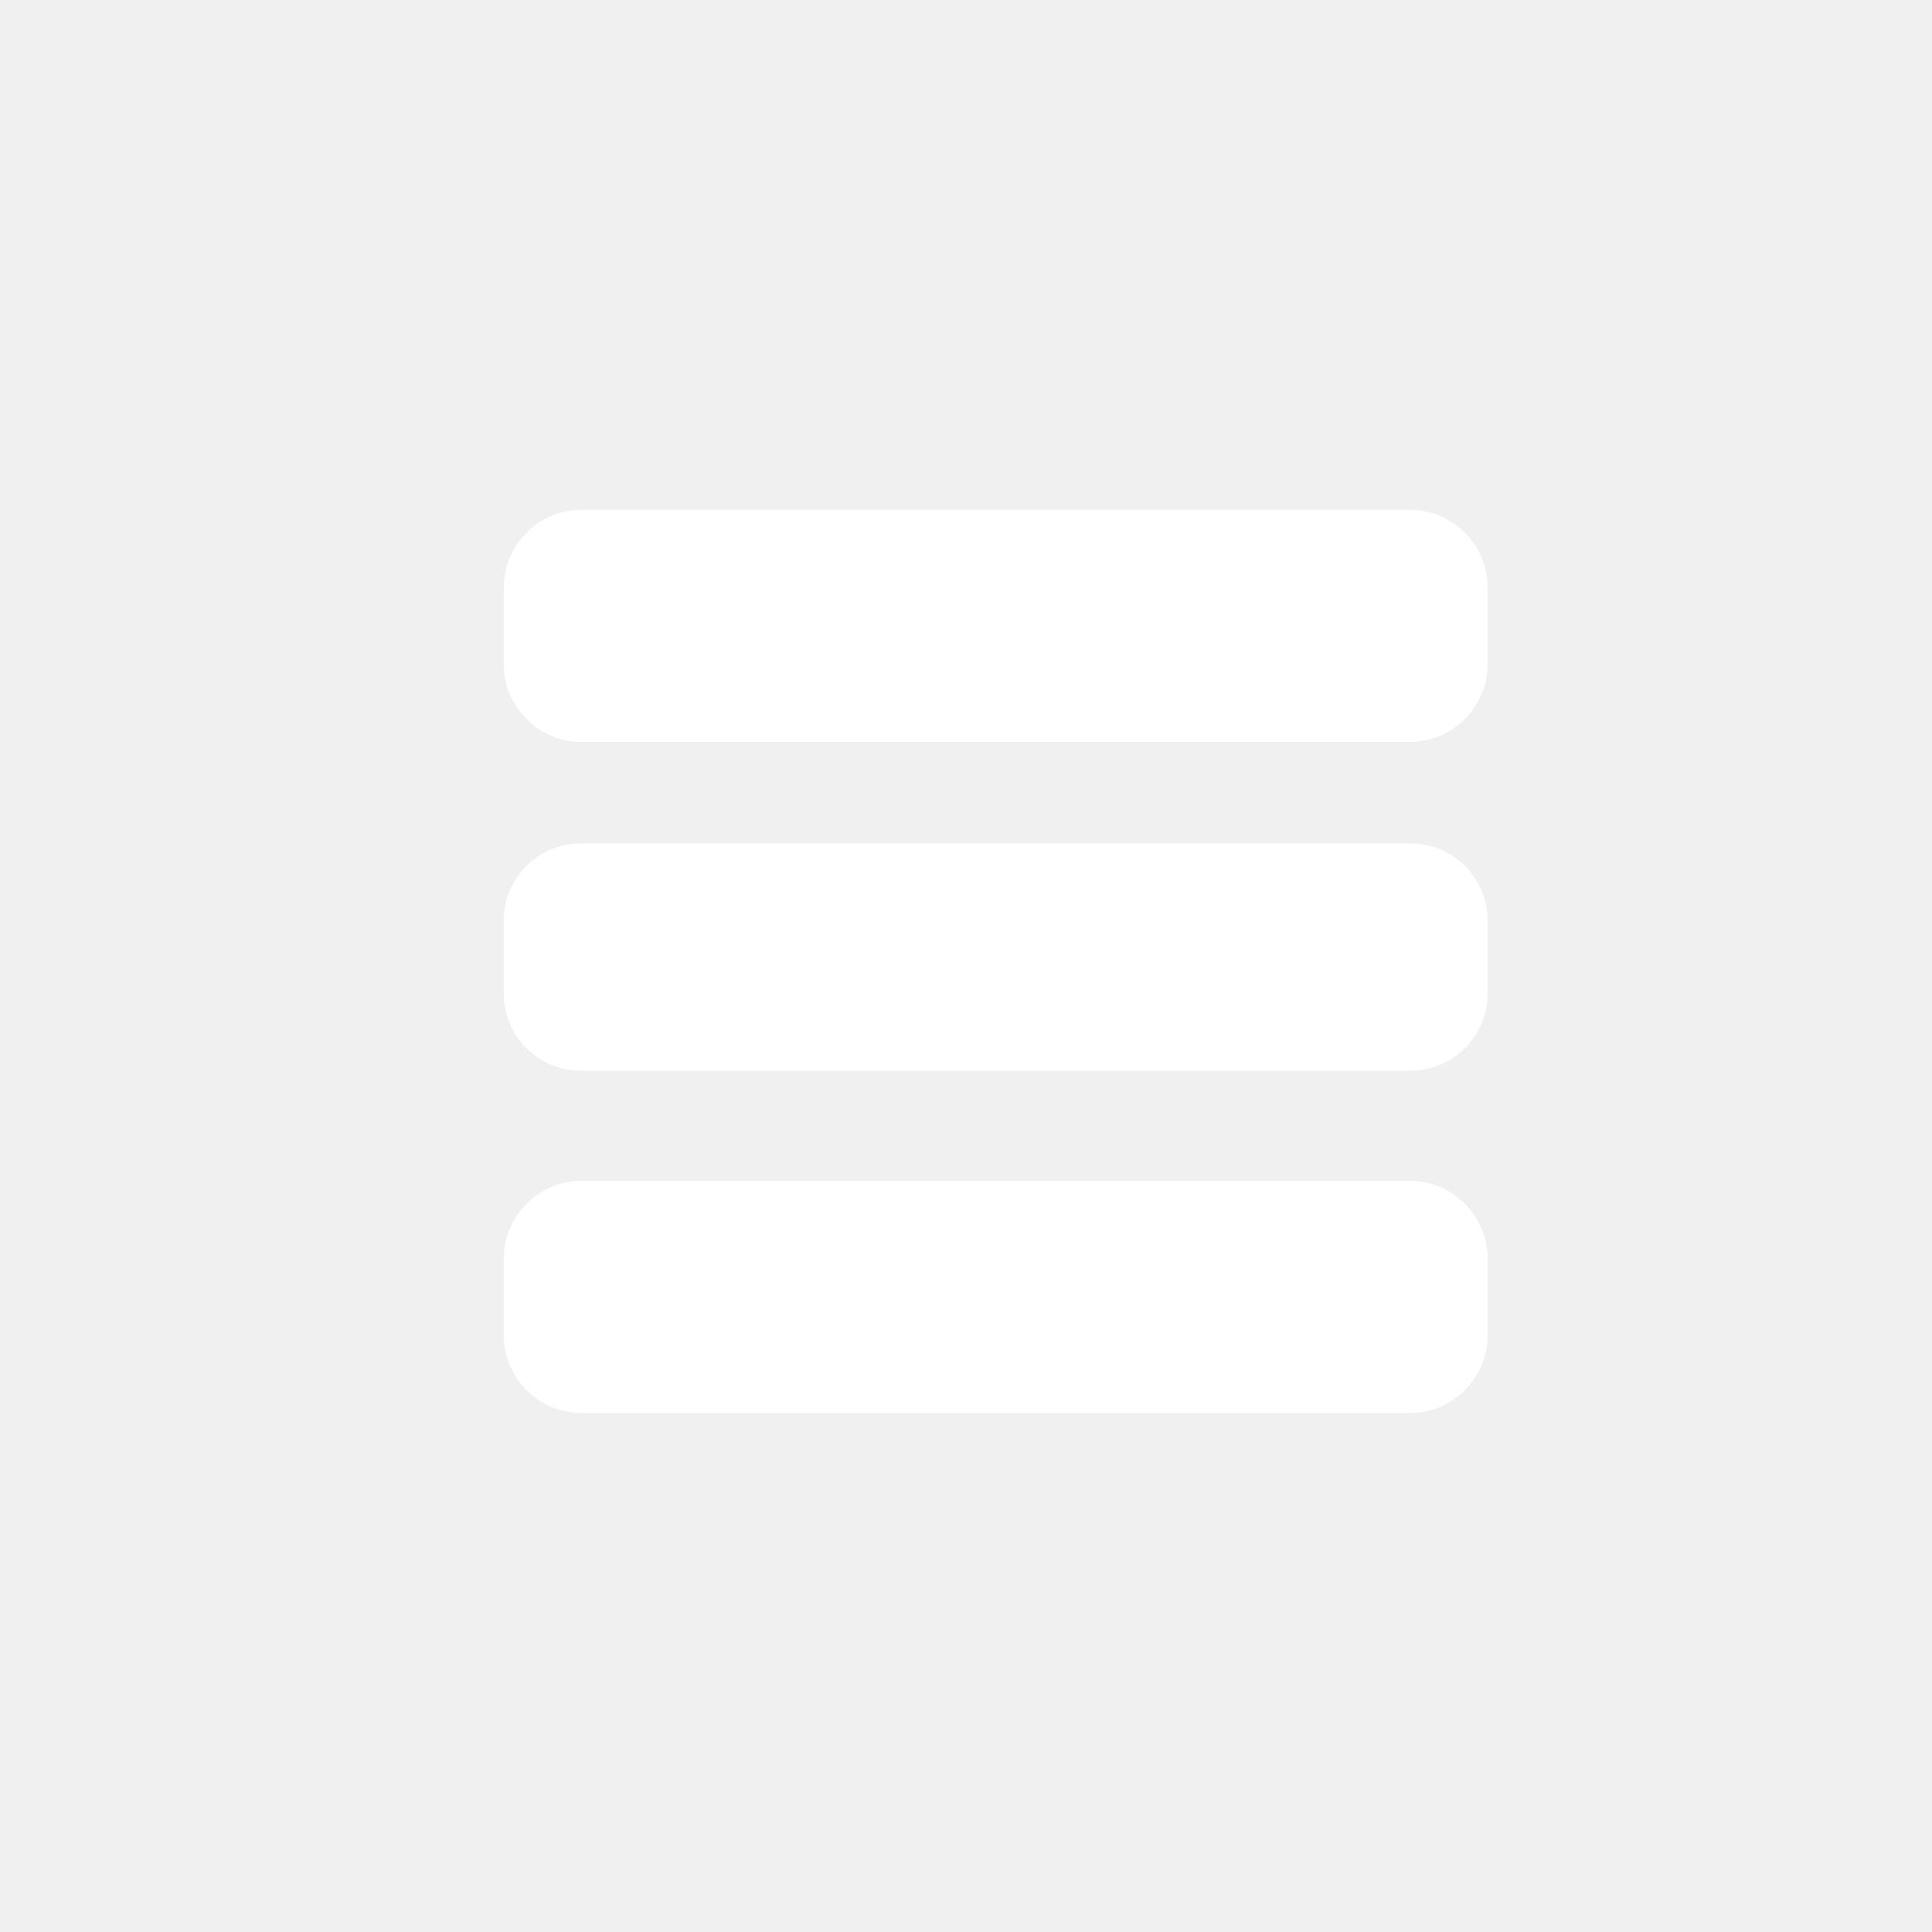
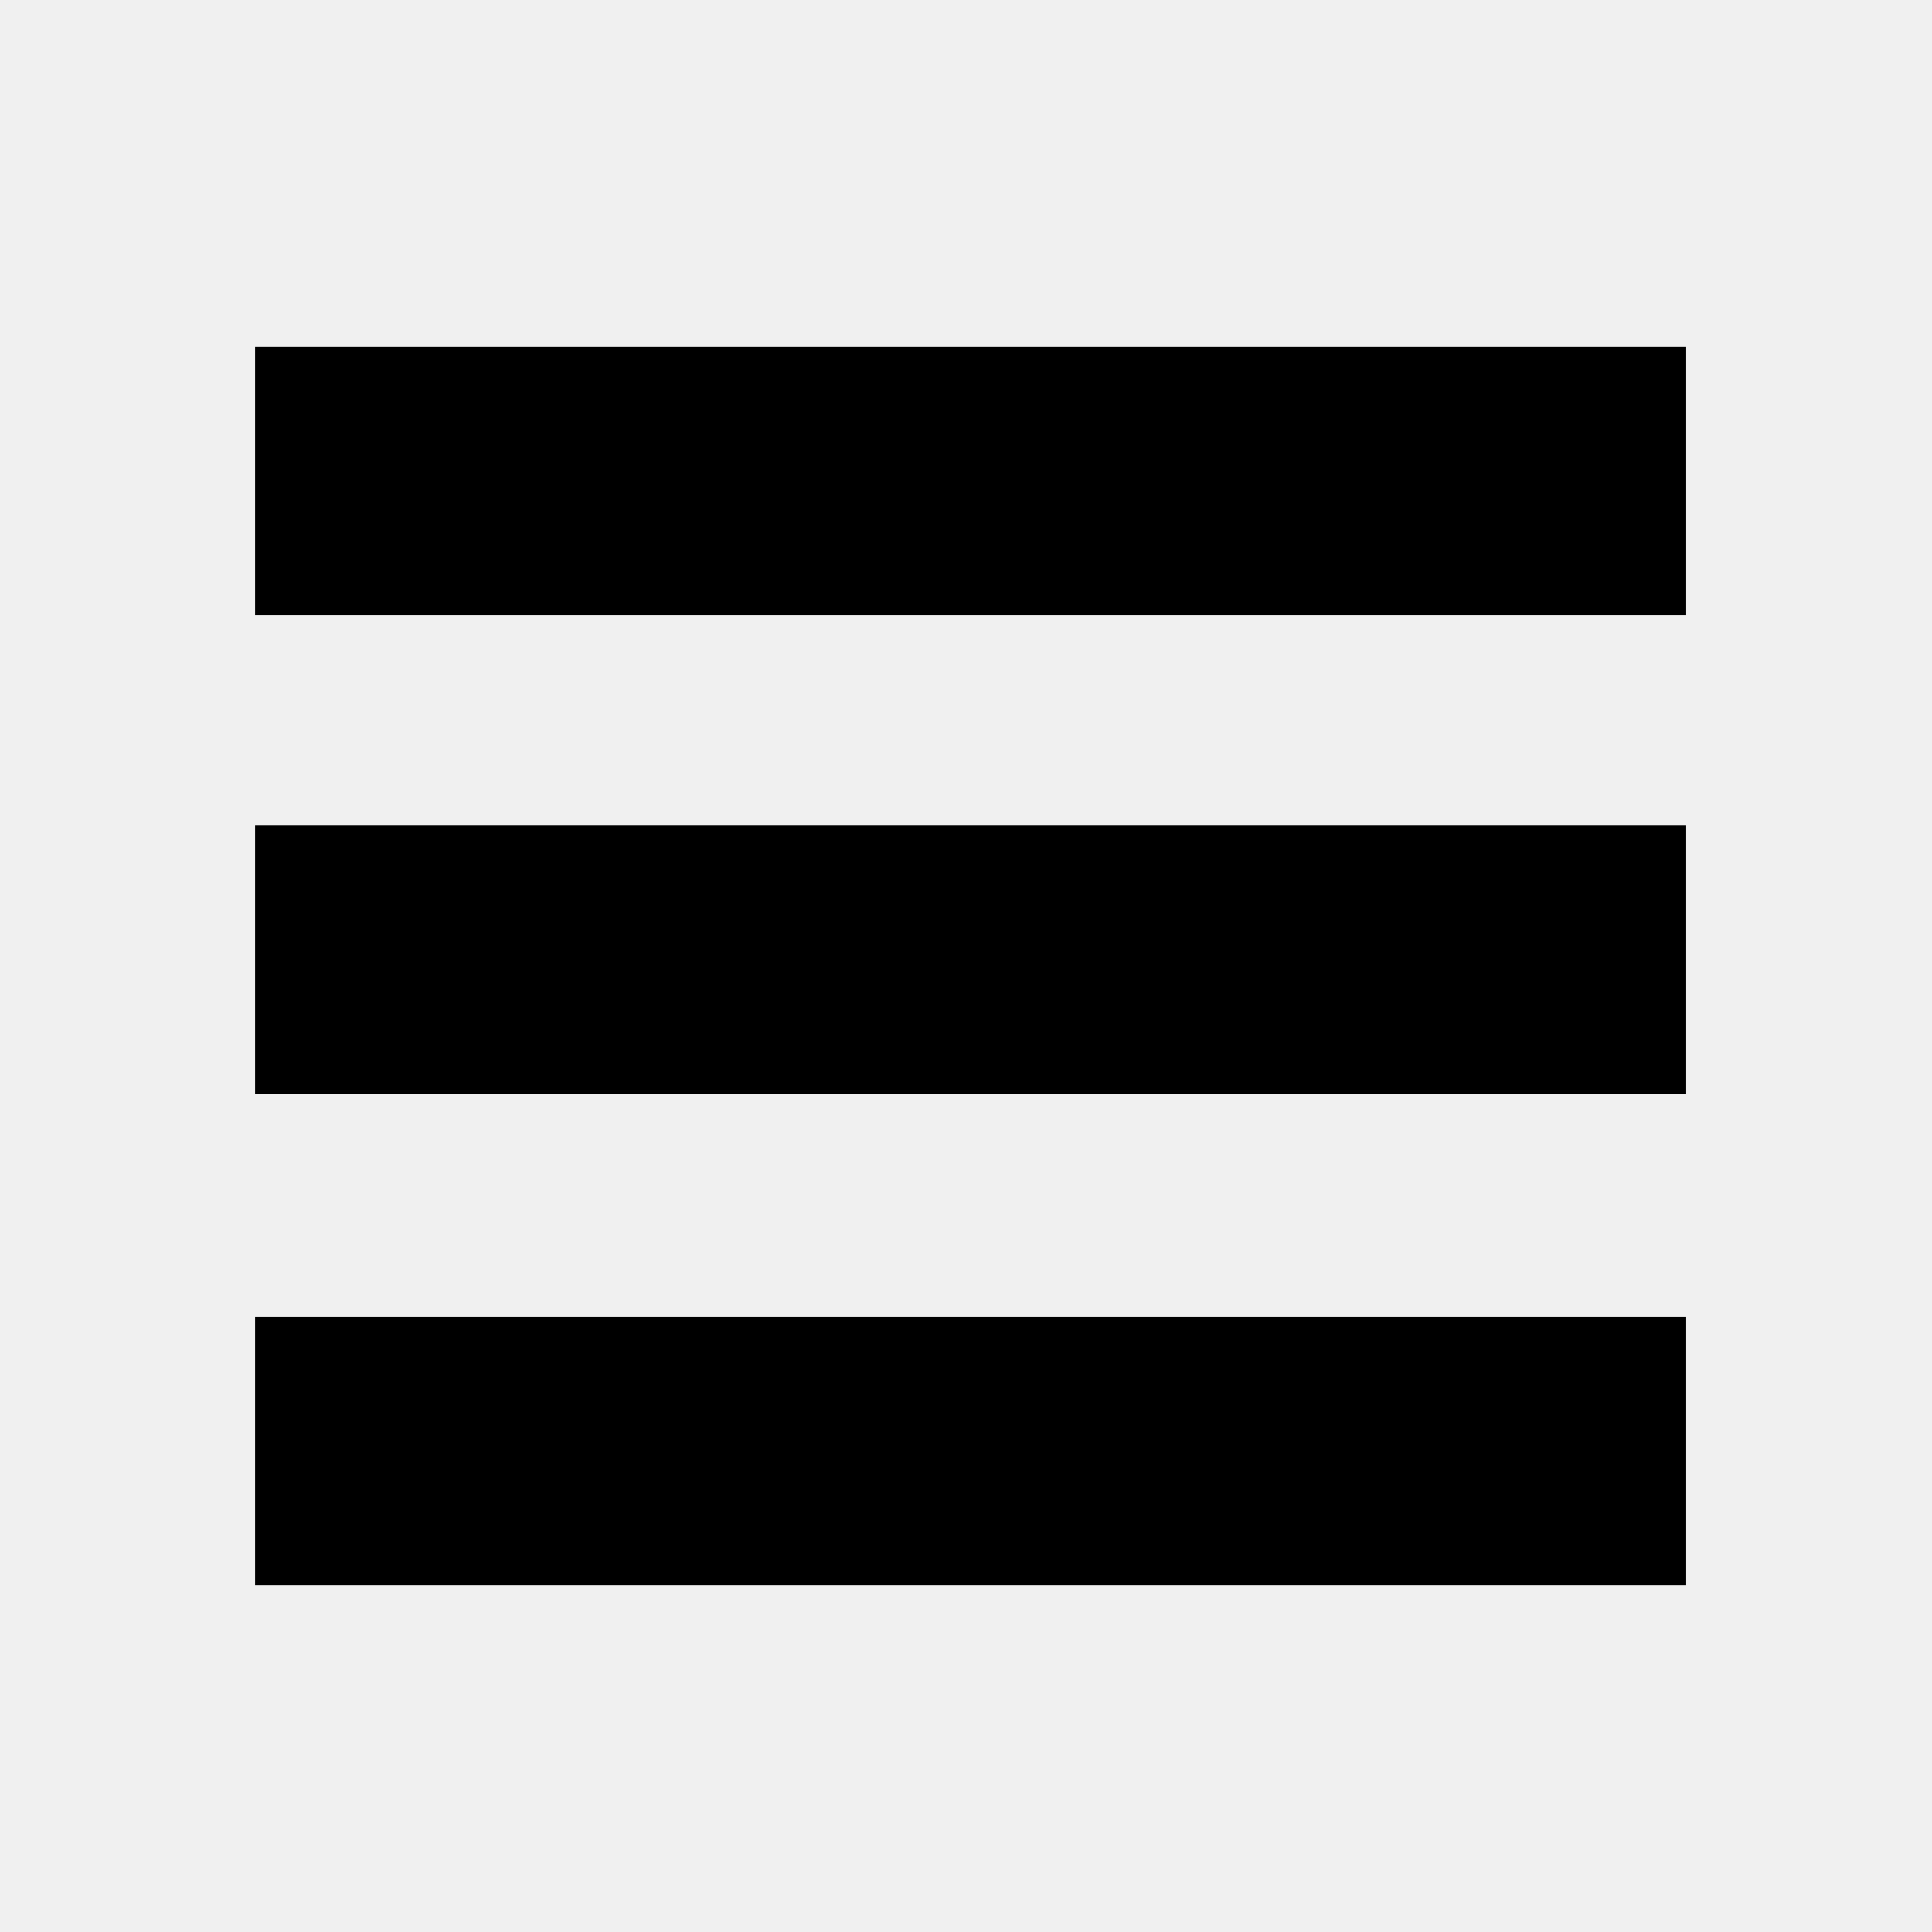
- <svg xmlns="http://www.w3.org/2000/svg" id="menu" viewBox="0 0 1080 1080">
-   <defs>
-     <style>
-       .inner {
-         fill: #fff;
-       }
-     </style>
-   </defs>
-   <rect class="inner" x="281.6" y="660.13" width="550" height="129.75" rx="43.55" ry="43.55" />
-   <rect class="inner" x="281.6" y="285" width="550" height="129.75" rx="43.55" ry="43.55" />
-   <rect class="inner" x="281.6" y="471.5" width="550" height="127" rx="43.08" ry="43.08" />
+ <svg xmlns="http://www.w3.org/2000/svg" id="menu" version="1.1" viewBox="0 0 1080 1080">
+   <rect class="inner" x="142.6" y="736.1" width="800" height="150" />
+   <rect class="inner" x="142.6" y="193.9" width="800" height="150" />
+   <rect class="inner" x="142.6" y="461.5" width="800" height="150" />
</svg>
